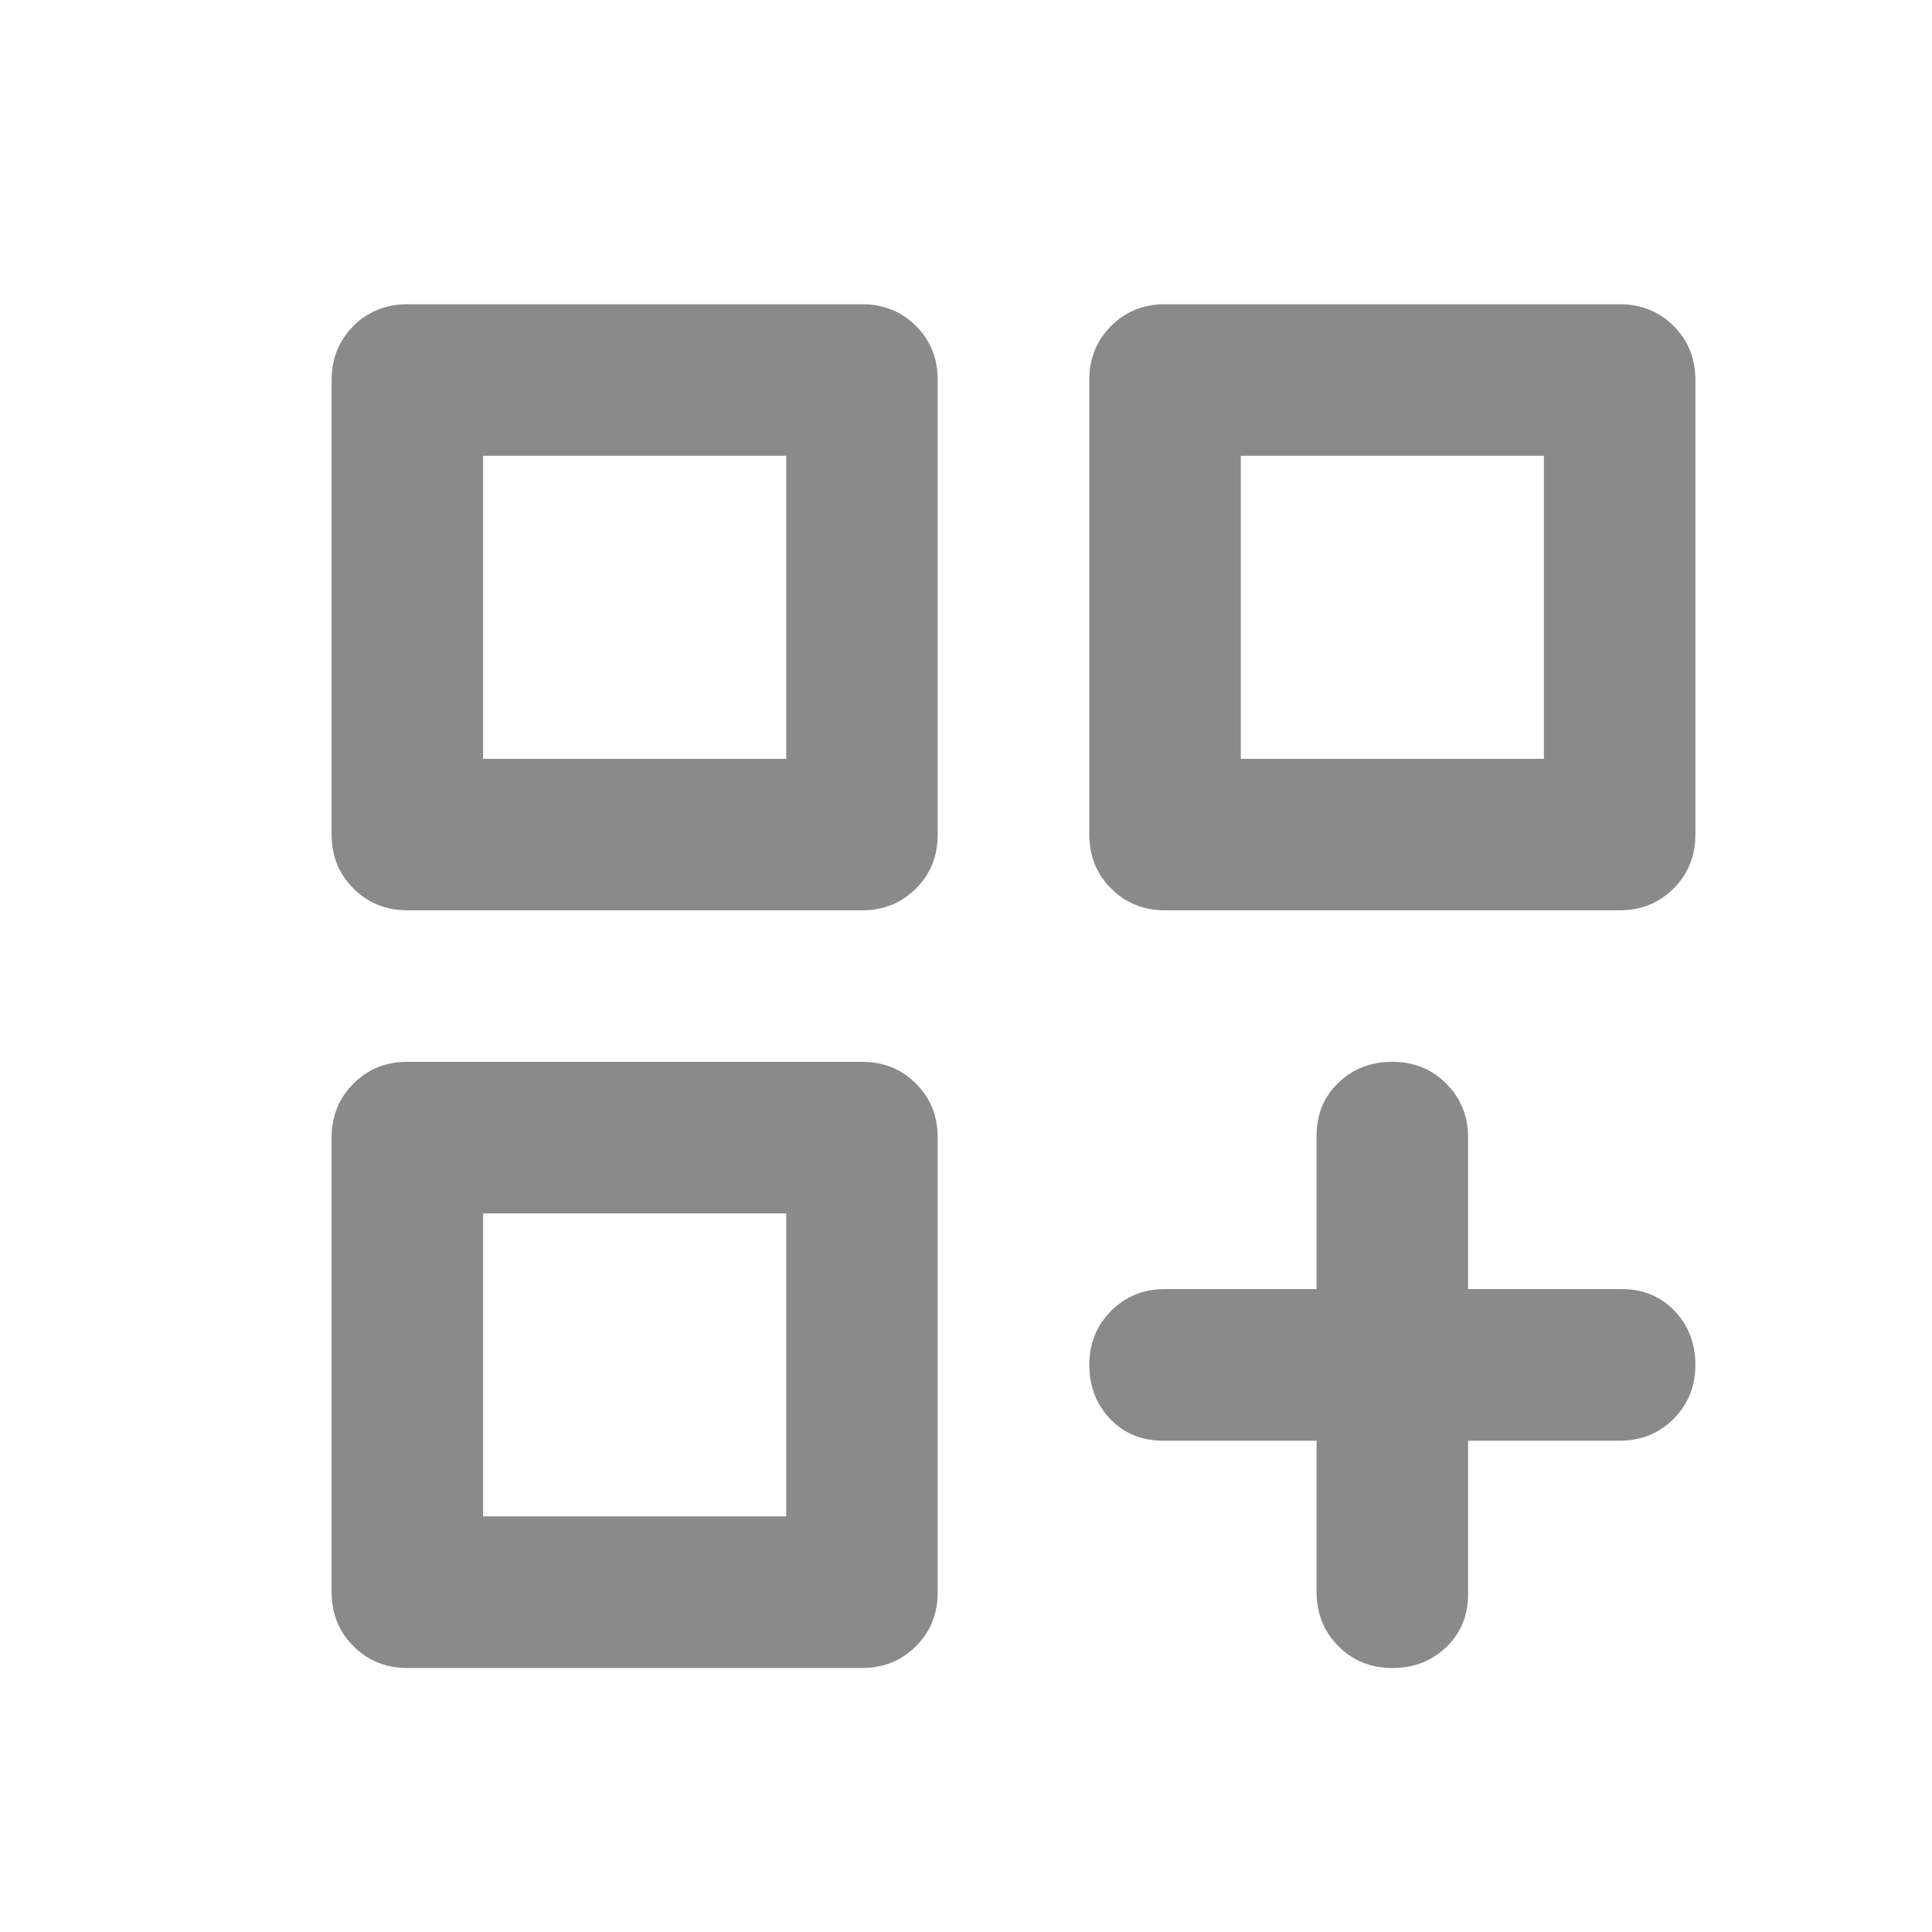
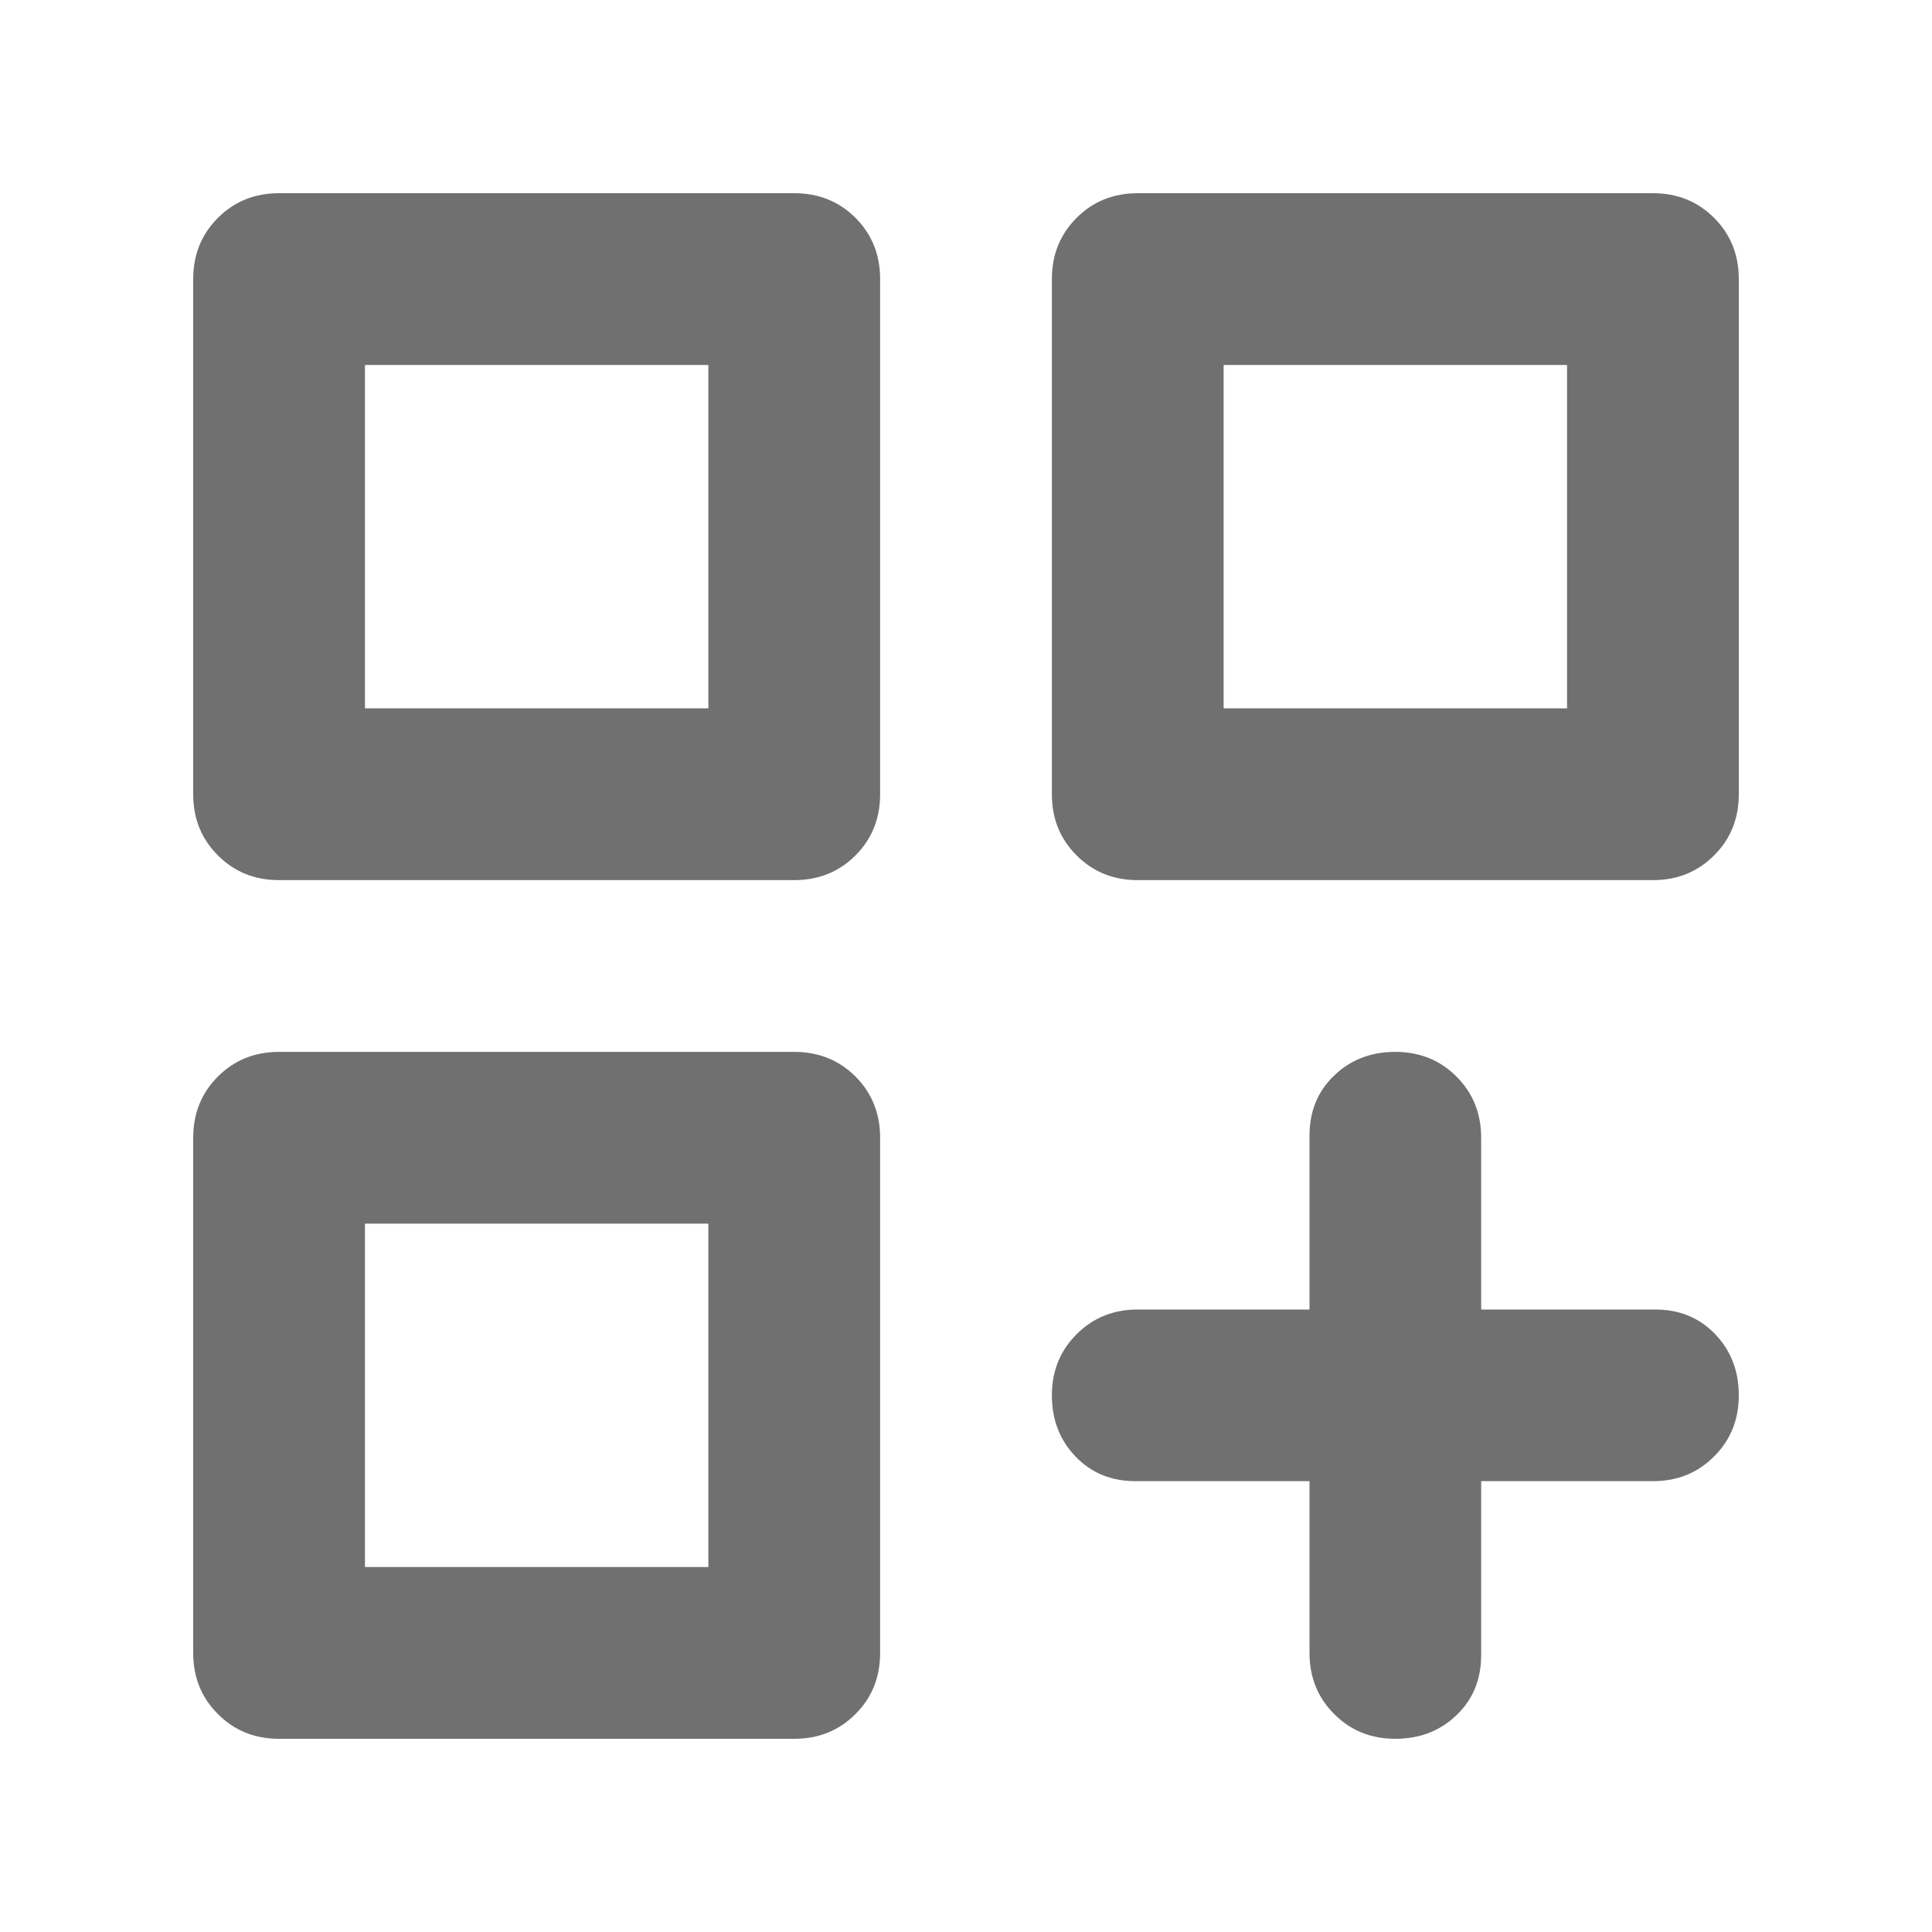
- <svg xmlns="http://www.w3.org/2000/svg" width="17" height="17" viewBox="0 0 17 17" fill="none">
-   <path d="M3.585 8.01C3.396 8.01 3.238 7.946 3.11 7.818C2.982 7.691 2.918 7.532 2.918 7.343V3.343C2.918 3.155 2.982 2.996 3.11 2.868C3.238 2.741 3.396 2.677 3.585 2.677H7.585C7.774 2.677 7.932 2.741 8.06 2.868C8.188 2.996 8.251 3.155 8.251 3.343V7.343C8.251 7.532 8.188 7.691 8.06 7.818C7.932 7.946 7.774 8.01 7.585 8.01H3.585ZM10.251 8.01C10.062 8.01 9.904 7.946 9.777 7.818C9.649 7.691 9.585 7.532 9.585 7.343V3.343C9.585 3.155 9.649 2.996 9.777 2.868C9.904 2.741 10.062 2.677 10.251 2.677H14.251C14.44 2.677 14.598 2.741 14.726 2.868C14.854 2.996 14.918 3.155 14.918 3.343V7.343C14.918 7.532 14.854 7.691 14.726 7.818C14.598 7.946 14.44 8.01 14.251 8.01H10.251ZM3.585 14.677C3.396 14.677 3.238 14.613 3.11 14.485C2.982 14.357 2.918 14.199 2.918 14.01V10.01C2.918 9.821 2.982 9.663 3.11 9.535C3.238 9.407 3.396 9.343 3.585 9.343H7.585C7.774 9.343 7.932 9.407 8.06 9.535C8.188 9.663 8.251 9.821 8.251 10.01V14.01C8.251 14.199 8.188 14.357 8.06 14.485C7.932 14.613 7.774 14.677 7.585 14.677H3.585ZM12.251 14.677C12.062 14.677 11.904 14.613 11.777 14.485C11.649 14.357 11.585 14.199 11.585 14.01V12.677H10.235C10.046 12.677 9.89 12.613 9.768 12.485C9.646 12.357 9.585 12.199 9.585 12.01C9.585 11.821 9.649 11.663 9.777 11.535C9.904 11.407 10.062 11.343 10.251 11.343H11.585V9.993C11.585 9.805 11.649 9.649 11.777 9.527C11.904 9.405 12.062 9.343 12.251 9.343C12.44 9.343 12.598 9.407 12.726 9.535C12.854 9.663 12.918 9.821 12.918 10.01V11.343H14.268C14.457 11.343 14.612 11.407 14.735 11.535C14.857 11.663 14.918 11.821 14.918 12.01C14.918 12.199 14.854 12.357 14.726 12.485C14.598 12.613 14.44 12.677 14.251 12.677H12.918V14.027C12.918 14.216 12.854 14.371 12.726 14.493C12.598 14.616 12.44 14.677 12.251 14.677ZM10.918 4.01V6.677H13.585V4.01H10.918ZM4.251 4.01V6.677H6.918V4.01H4.251ZM4.251 10.677V13.343H6.918V10.677H4.251Z" fill="#171717" fill-opacity="0.5" />
+ <svg xmlns="http://www.w3.org/2000/svg" width="20" height="20" viewBox="0 0 20 20" fill="none">
+   <path d="M2.889 9.111C2.637 9.111 2.426 9.026 2.256 8.855C2.085 8.685 2 8.474 2 8.222V2.889C2 2.637 2.085 2.426 2.256 2.255C2.426 2.085 2.637 2 2.889 2H8.222C8.474 2 8.685 2.085 8.856 2.255C9.026 2.426 9.111 2.637 9.111 2.889V8.222C9.111 8.474 9.026 8.685 8.856 8.855C8.685 9.026 8.474 9.111 8.222 9.111H2.889ZM11.778 9.111C11.526 9.111 11.315 9.026 11.145 8.855C10.974 8.685 10.889 8.474 10.889 8.222V2.889C10.889 2.637 10.974 2.426 11.145 2.255C11.315 2.085 11.526 2 11.778 2H17.111C17.363 2 17.574 2.085 17.744 2.255C17.915 2.426 18 2.637 18 2.889V8.222C18 8.474 17.915 8.685 17.744 8.855C17.574 9.026 17.363 9.111 17.111 9.111H11.778ZM2.889 18C2.637 18 2.426 17.915 2.256 17.744C2.085 17.574 2 17.363 2 17.111V11.778C2 11.526 2.085 11.315 2.256 11.144C2.426 10.974 2.637 10.889 2.889 10.889H8.222C8.474 10.889 8.685 10.974 8.856 11.144C9.026 11.315 9.111 11.526 9.111 11.778V17.111C9.111 17.363 9.026 17.574 8.856 17.744C8.685 17.915 8.474 18 8.222 18H2.889ZM14.444 18C14.193 18 13.982 17.915 13.812 17.744C13.641 17.574 13.556 17.363 13.556 17.111V15.333H11.756C11.504 15.333 11.296 15.248 11.133 15.077C10.97 14.907 10.889 14.696 10.889 14.444C10.889 14.193 10.974 13.982 11.145 13.812C11.315 13.641 11.526 13.556 11.778 13.556H13.556V11.756C13.556 11.504 13.641 11.296 13.812 11.133C13.982 10.97 14.193 10.889 14.444 10.889C14.696 10.889 14.907 10.974 15.077 11.144C15.248 11.315 15.333 11.526 15.333 11.778V13.556H17.133C17.385 13.556 17.593 13.641 17.756 13.812C17.919 13.982 18 14.193 18 14.444C18 14.696 17.915 14.907 17.744 15.077C17.574 15.248 17.363 15.333 17.111 15.333H15.333V17.133C15.333 17.385 15.248 17.593 15.077 17.756C14.907 17.919 14.696 18 14.444 18ZM12.667 3.778V7.333H16.222V3.778H12.667ZM3.778 3.778V7.333H7.333V3.778H3.778ZM3.778 12.667V16.222H7.333V12.667H3.778Z" fill="#121212" fill-opacity="0.6" />
</svg>
